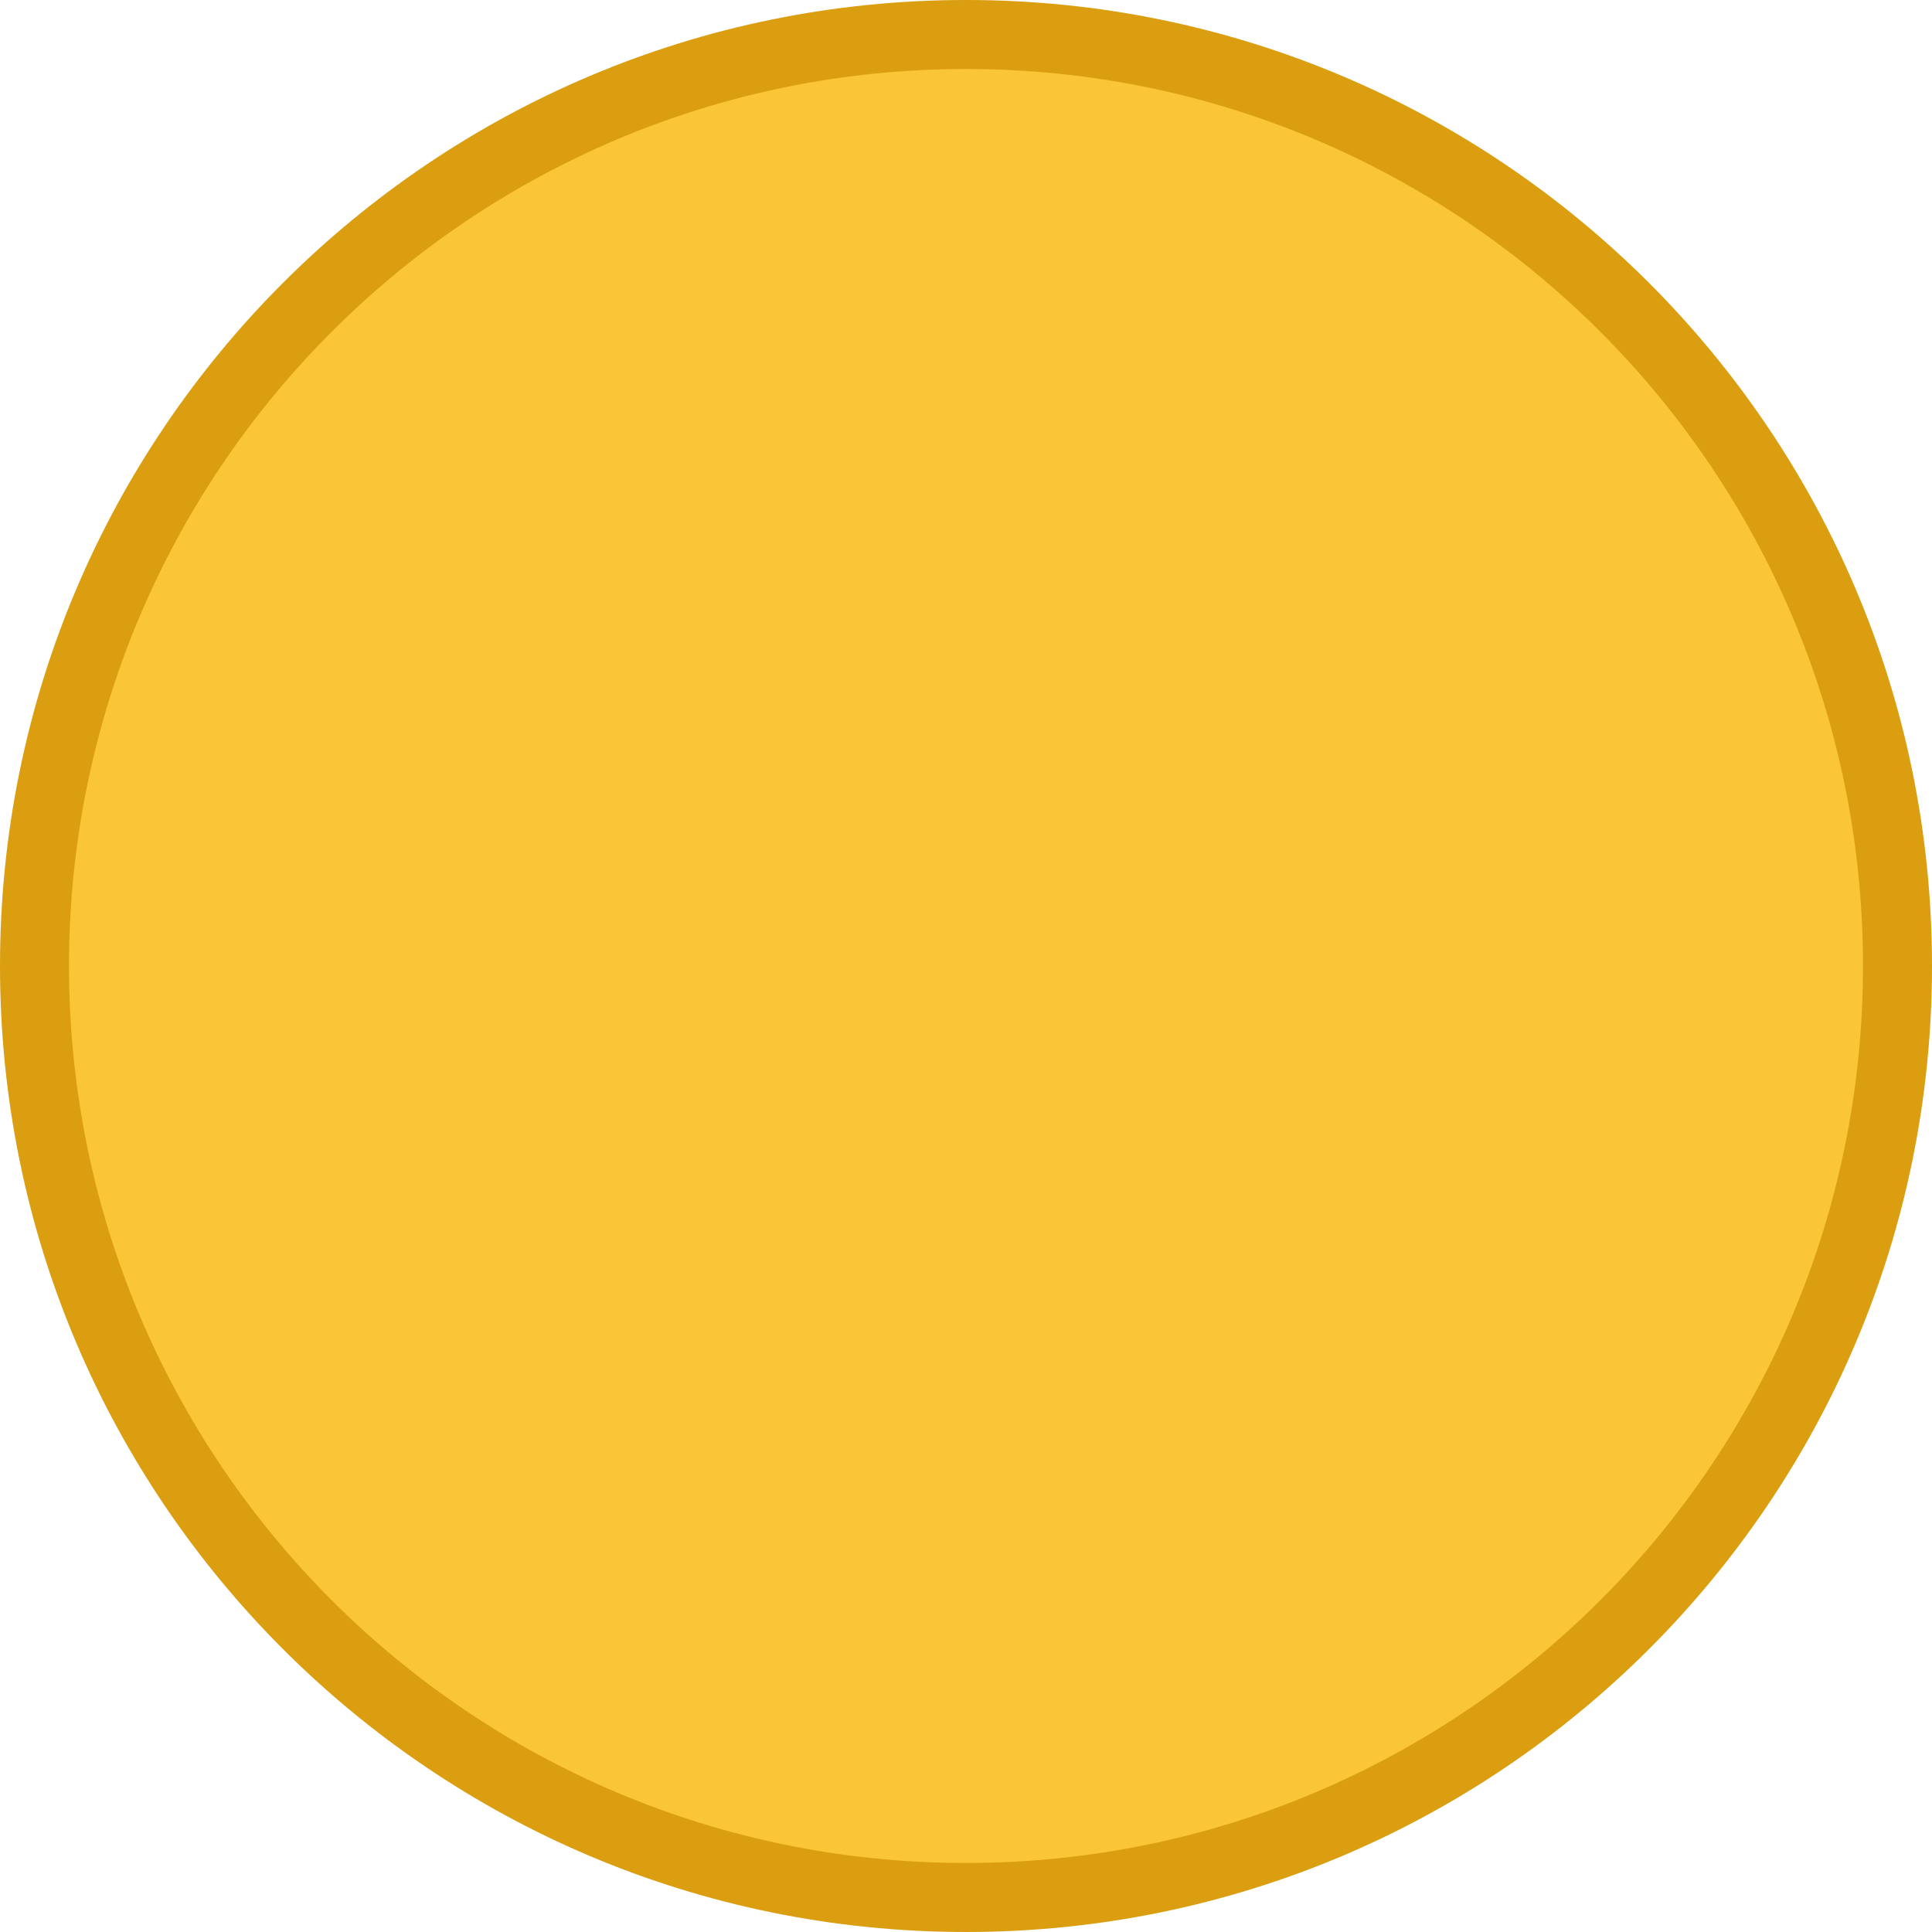
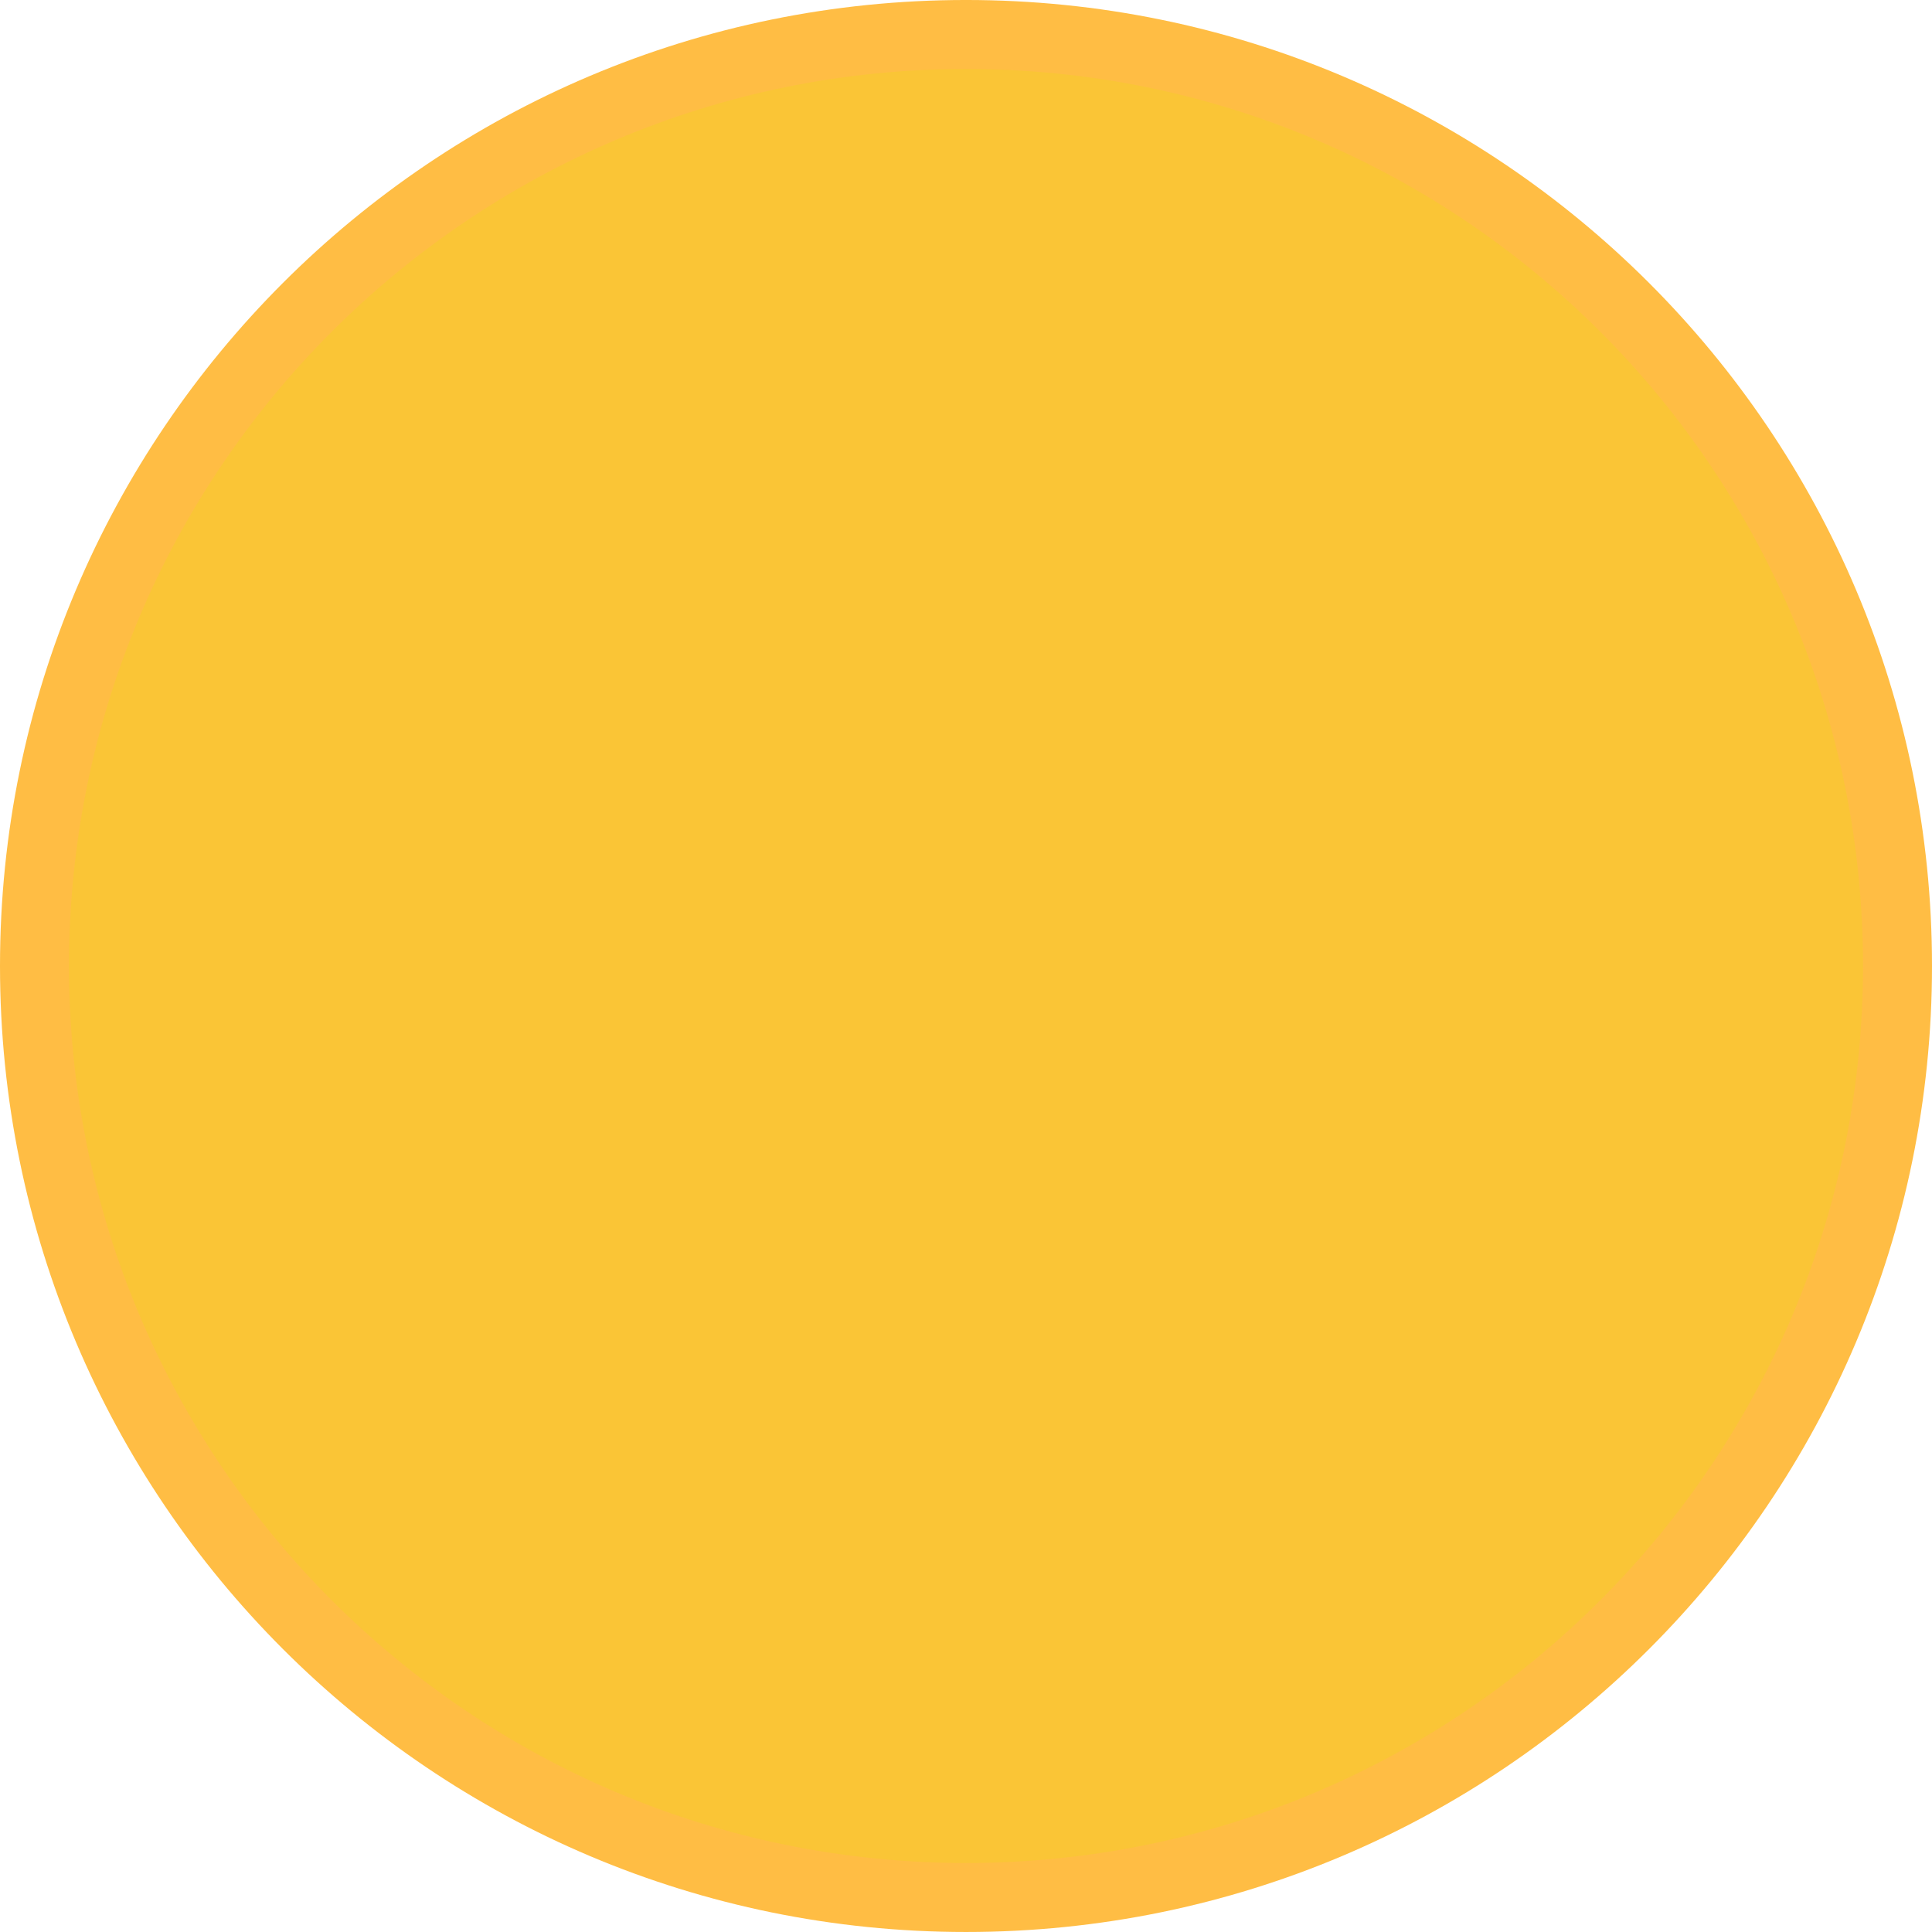
<svg xmlns="http://www.w3.org/2000/svg" width="14" height="14" version="1.1" style="enable-background:new" id="svg8">
  <defs id="defs12" />
  <g transform="translate(-5,-1033.362)" id="g6">
-     <path style="fill:#da9e10;fill-opacity:1;fill-rule:evenodd;stroke:none" d="m 12,1047.362 c 3.866,0 7,-3.134 7,-7 0,-3.866 -3.134,-7 -7,-7 -3.866,0 -7,3.134 -7,7 0,3.866 3.134,7 7,7" id="path2" />
+     <path style="fill:#FFBD44;fill-opacity:1;fill-rule:evenodd;stroke:none" d="m 12,1047.362 c 3.866,0 7,-3.134 7,-7 0,-3.866 -3.134,-7 -7,-7 -3.866,0 -7,3.134 -7,7 0,3.866 3.134,7 7,7" id="path2" />
    <path style="opacity:1;fill:#fac536;fill-opacity:1;fill-rule:evenodd;stroke:none" d="m 12,1046.862 c 3.59,0 6.5,-2.91 6.5,-6.5 0,-3.59 -2.91,-6.5 -6.5,-6.5 -3.59,0 -6.5,2.91 -6.5,6.5 0,3.59 2.91,6.5 6.5,6.5" id="path4" />
  </g>
</svg>
